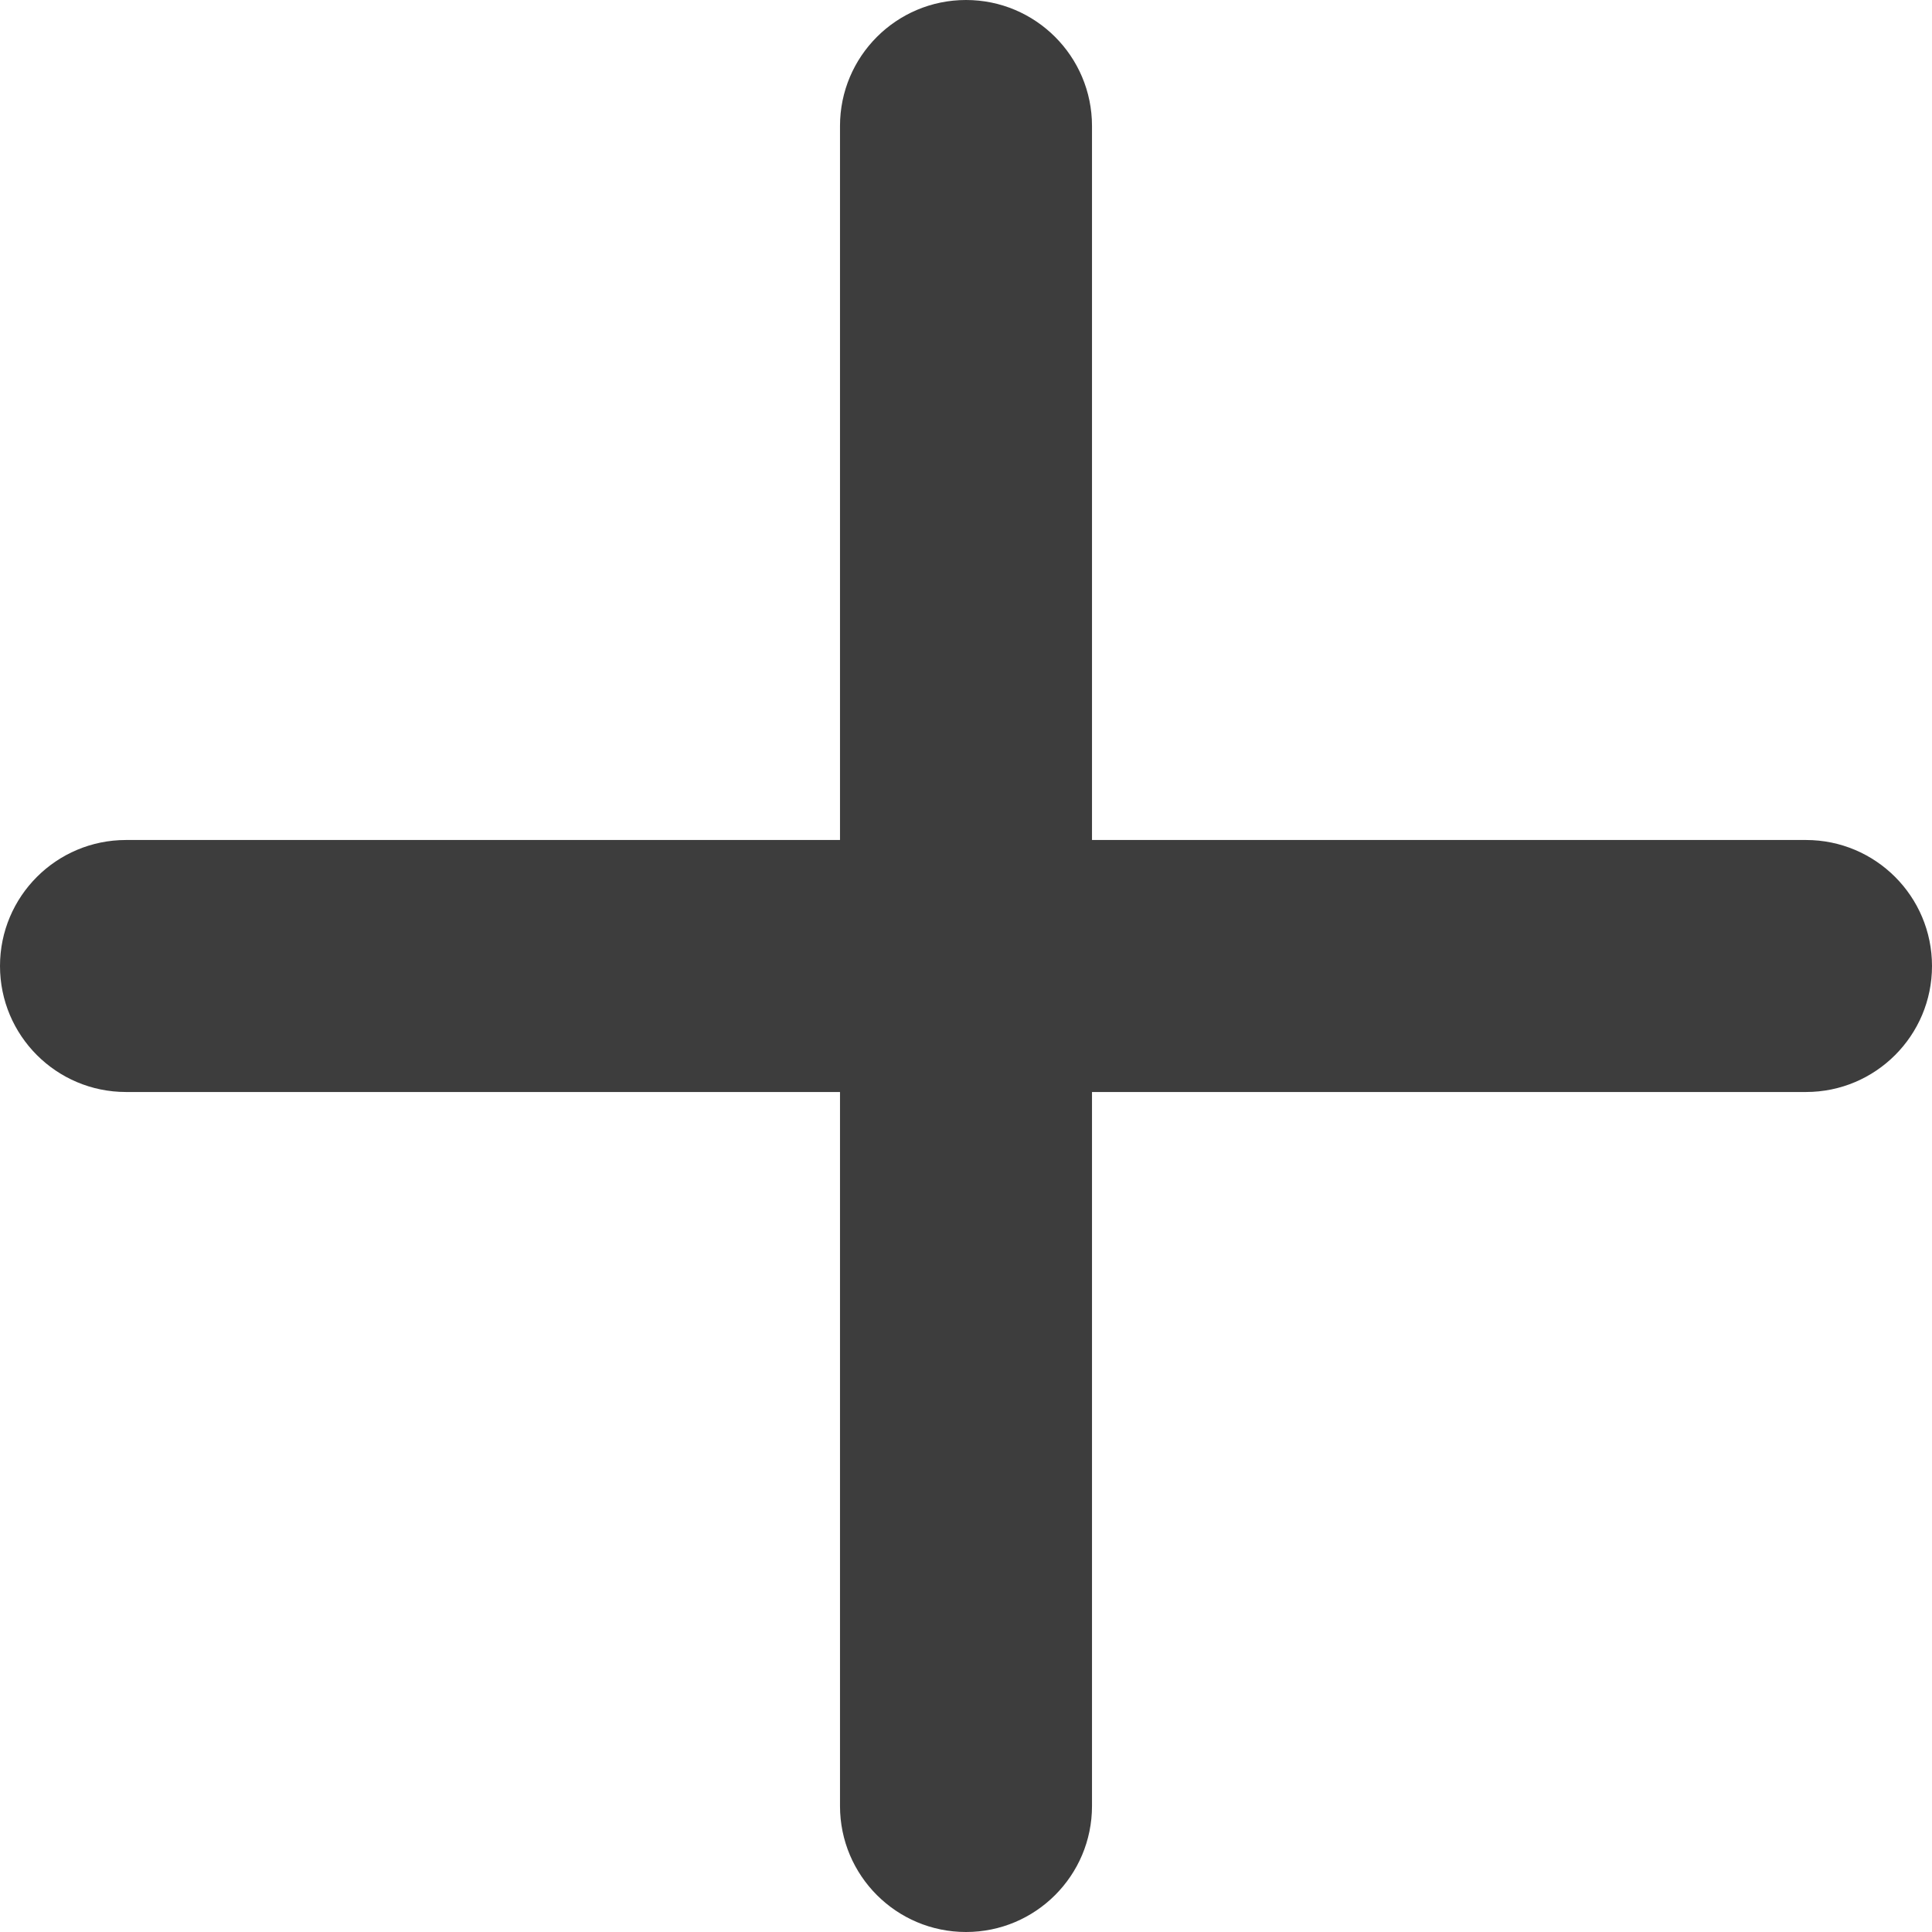
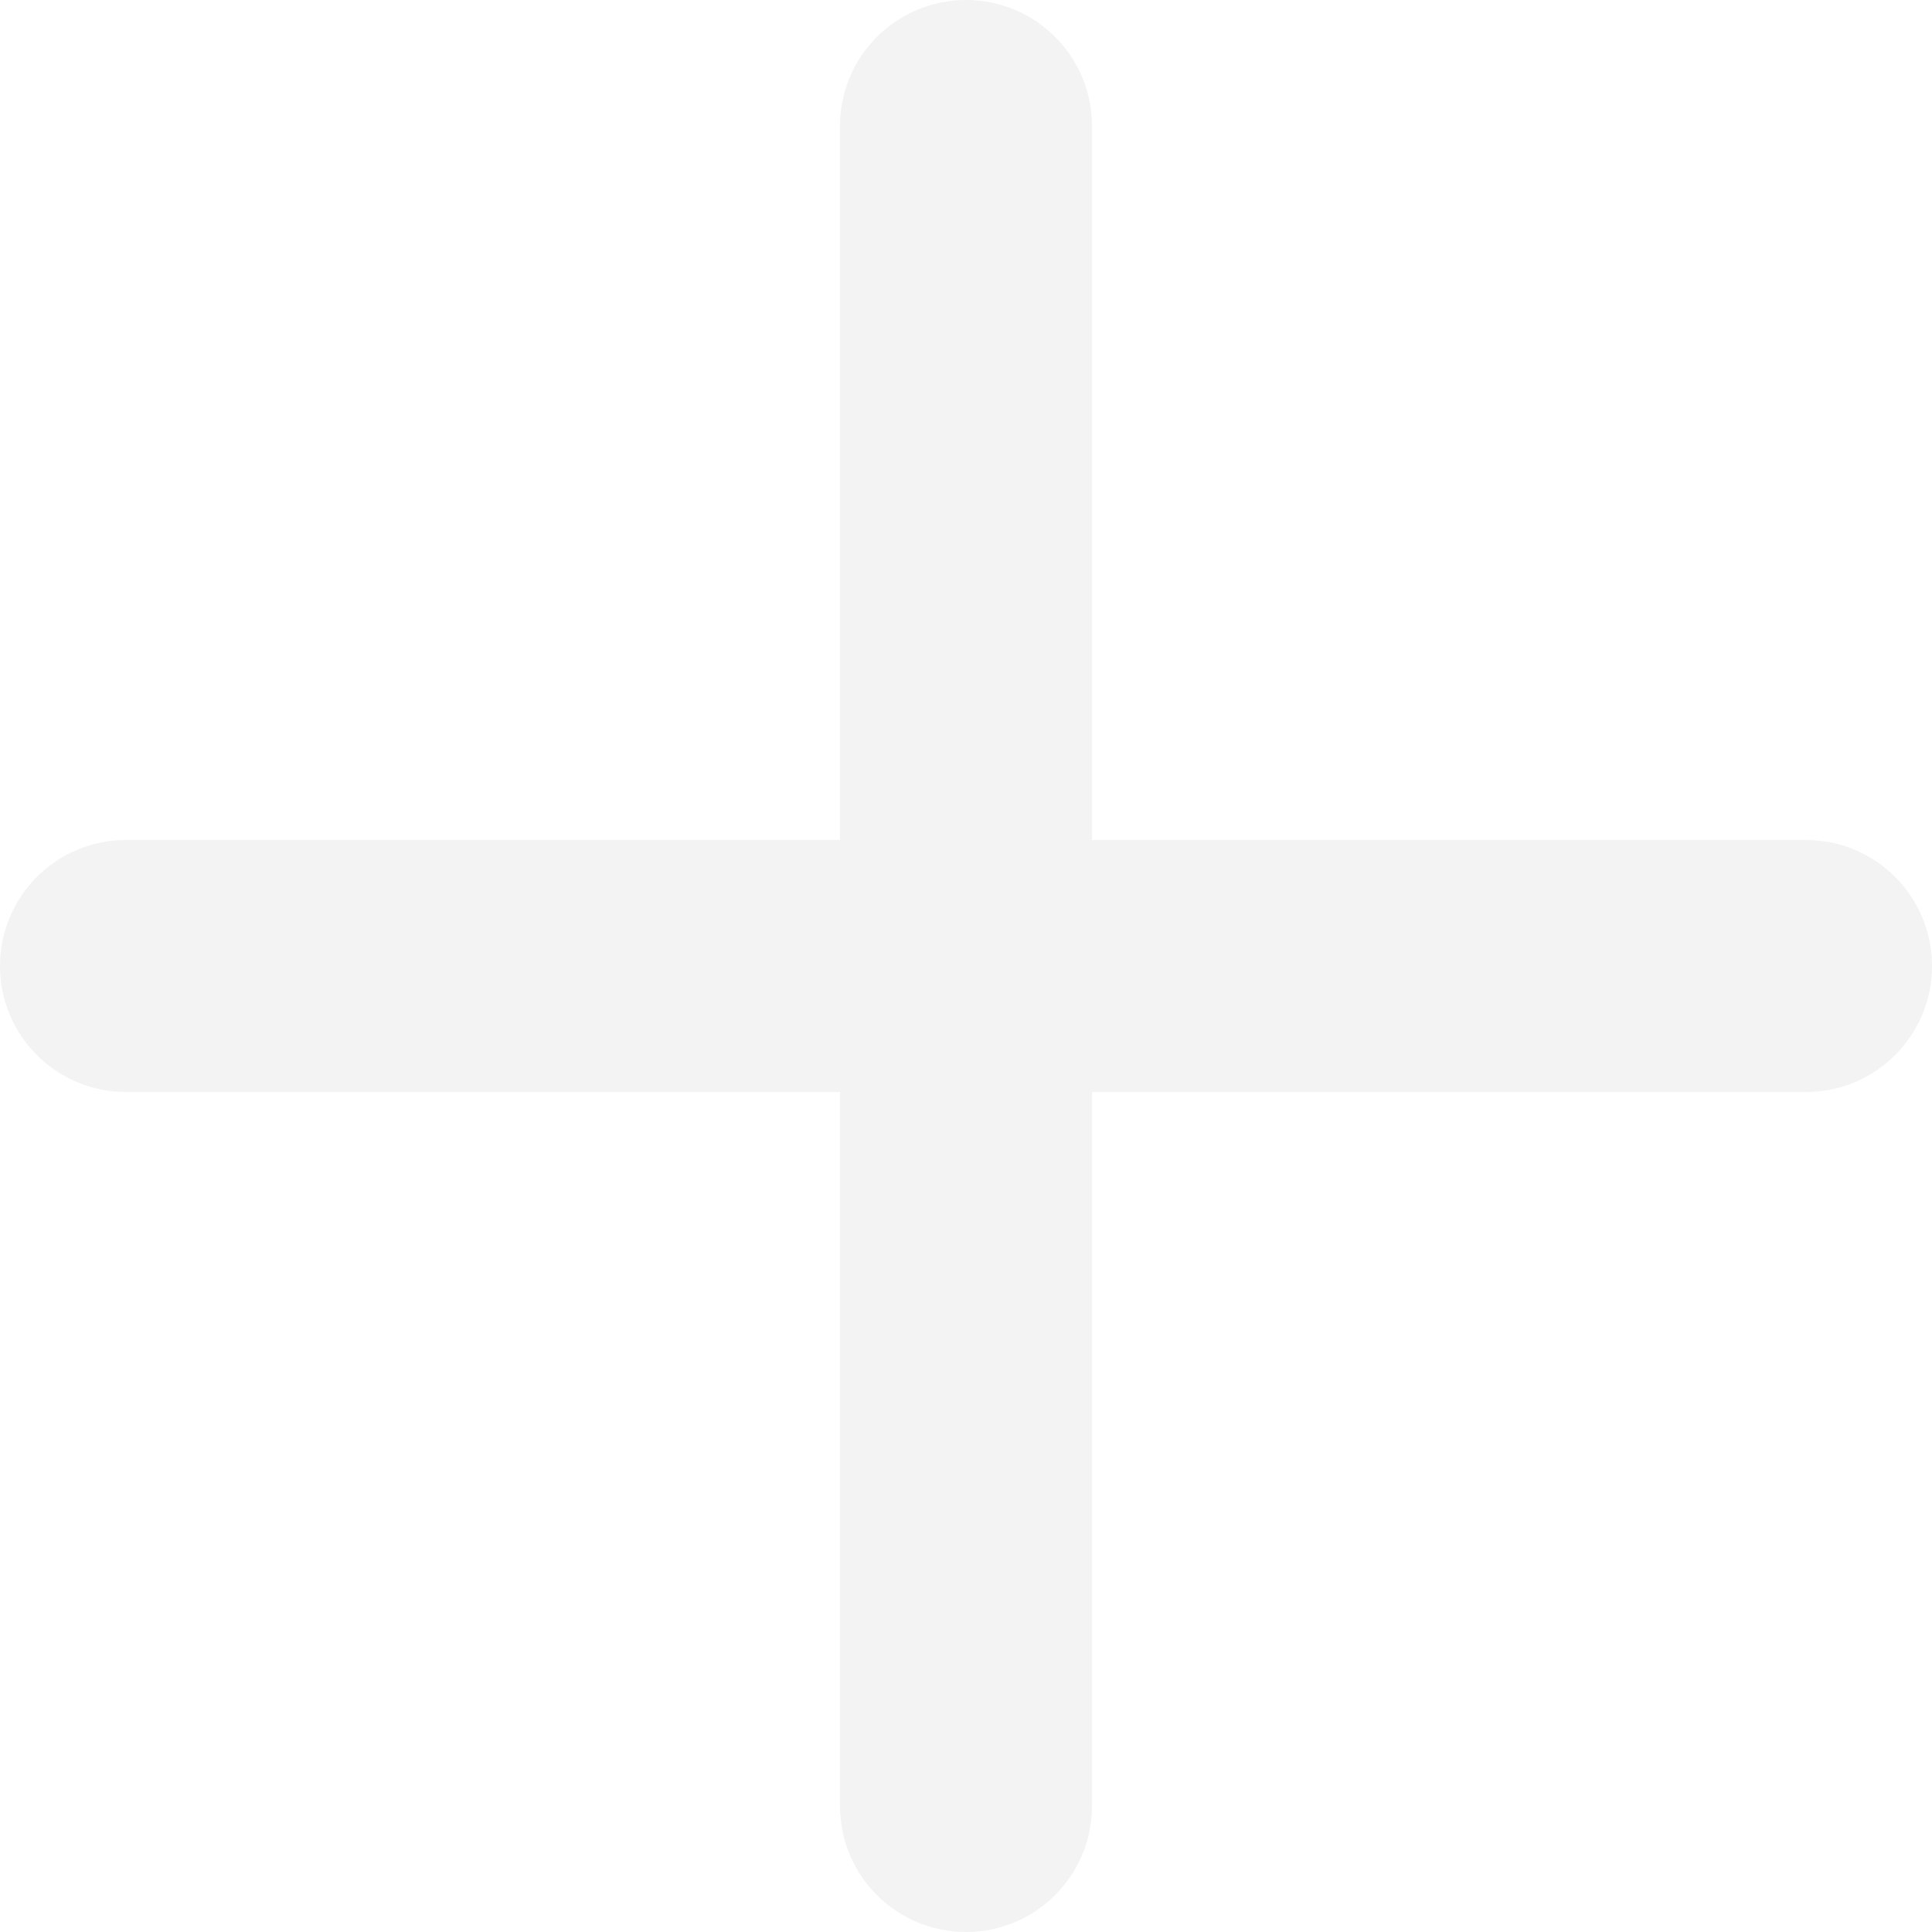
<svg xmlns="http://www.w3.org/2000/svg" width="11.5" height="11.5" viewBox="0 0 11.5 11.5">
-   <path id="add_icon" d="M7.75,2a.75.75,0,0,1,.75.75V7h4.25a.75.75,0,1,1,0,1.5H8.5v4.25a.75.75,0,1,1-1.5,0V8.5H2.75a.75.75,0,1,1,0-1.5H7V2.75A.75.75,0,0,1,7.75,2Z" transform="translate(-2 -2)" fill="#3d3d3d" fill-rule="evenodd" />
+   <path id="add_icon" d="M7.75,2a.75.75,0,0,1,.75.75V7h4.25a.75.75,0,1,1,0,1.5H8.5v4.25a.75.75,0,1,1-1.5,0V8.5H2.75a.75.75,0,1,1,0-1.5H7V2.75A.75.75,0,0,1,7.75,2Z" transform="translate(-2 -2)" fill="#f3f3f3" fill-rule="evenodd" />
</svg>
